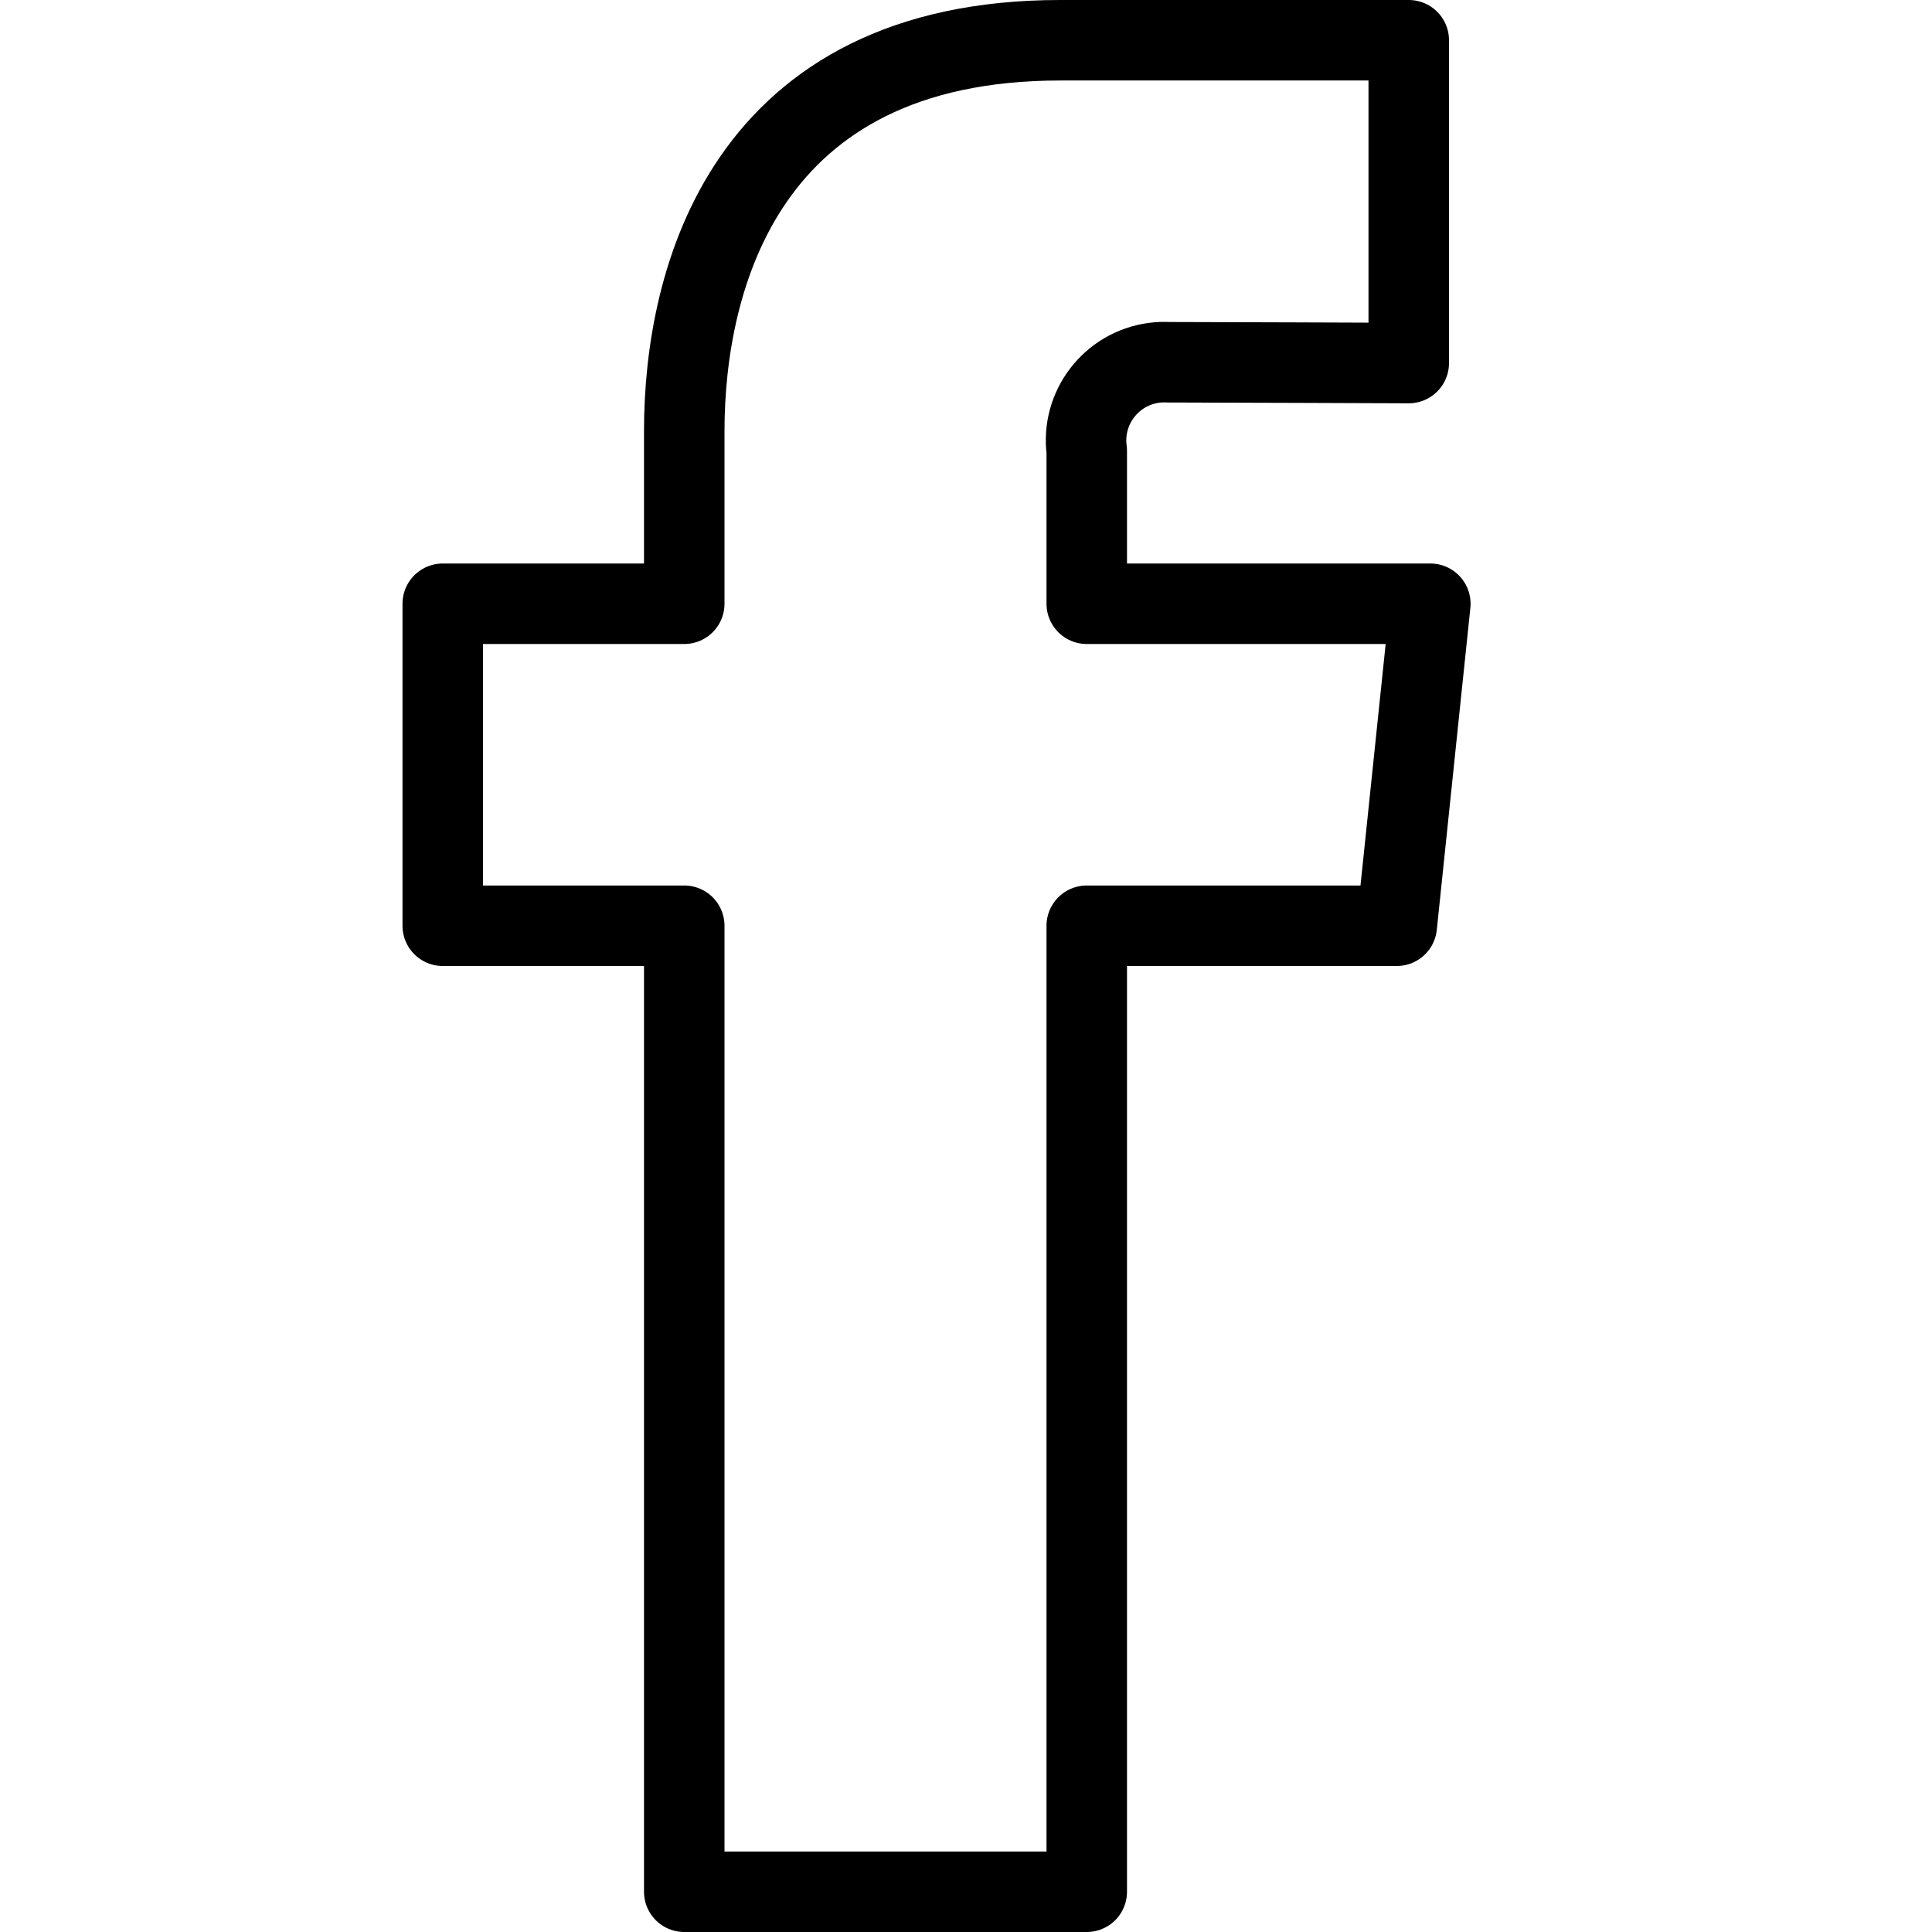
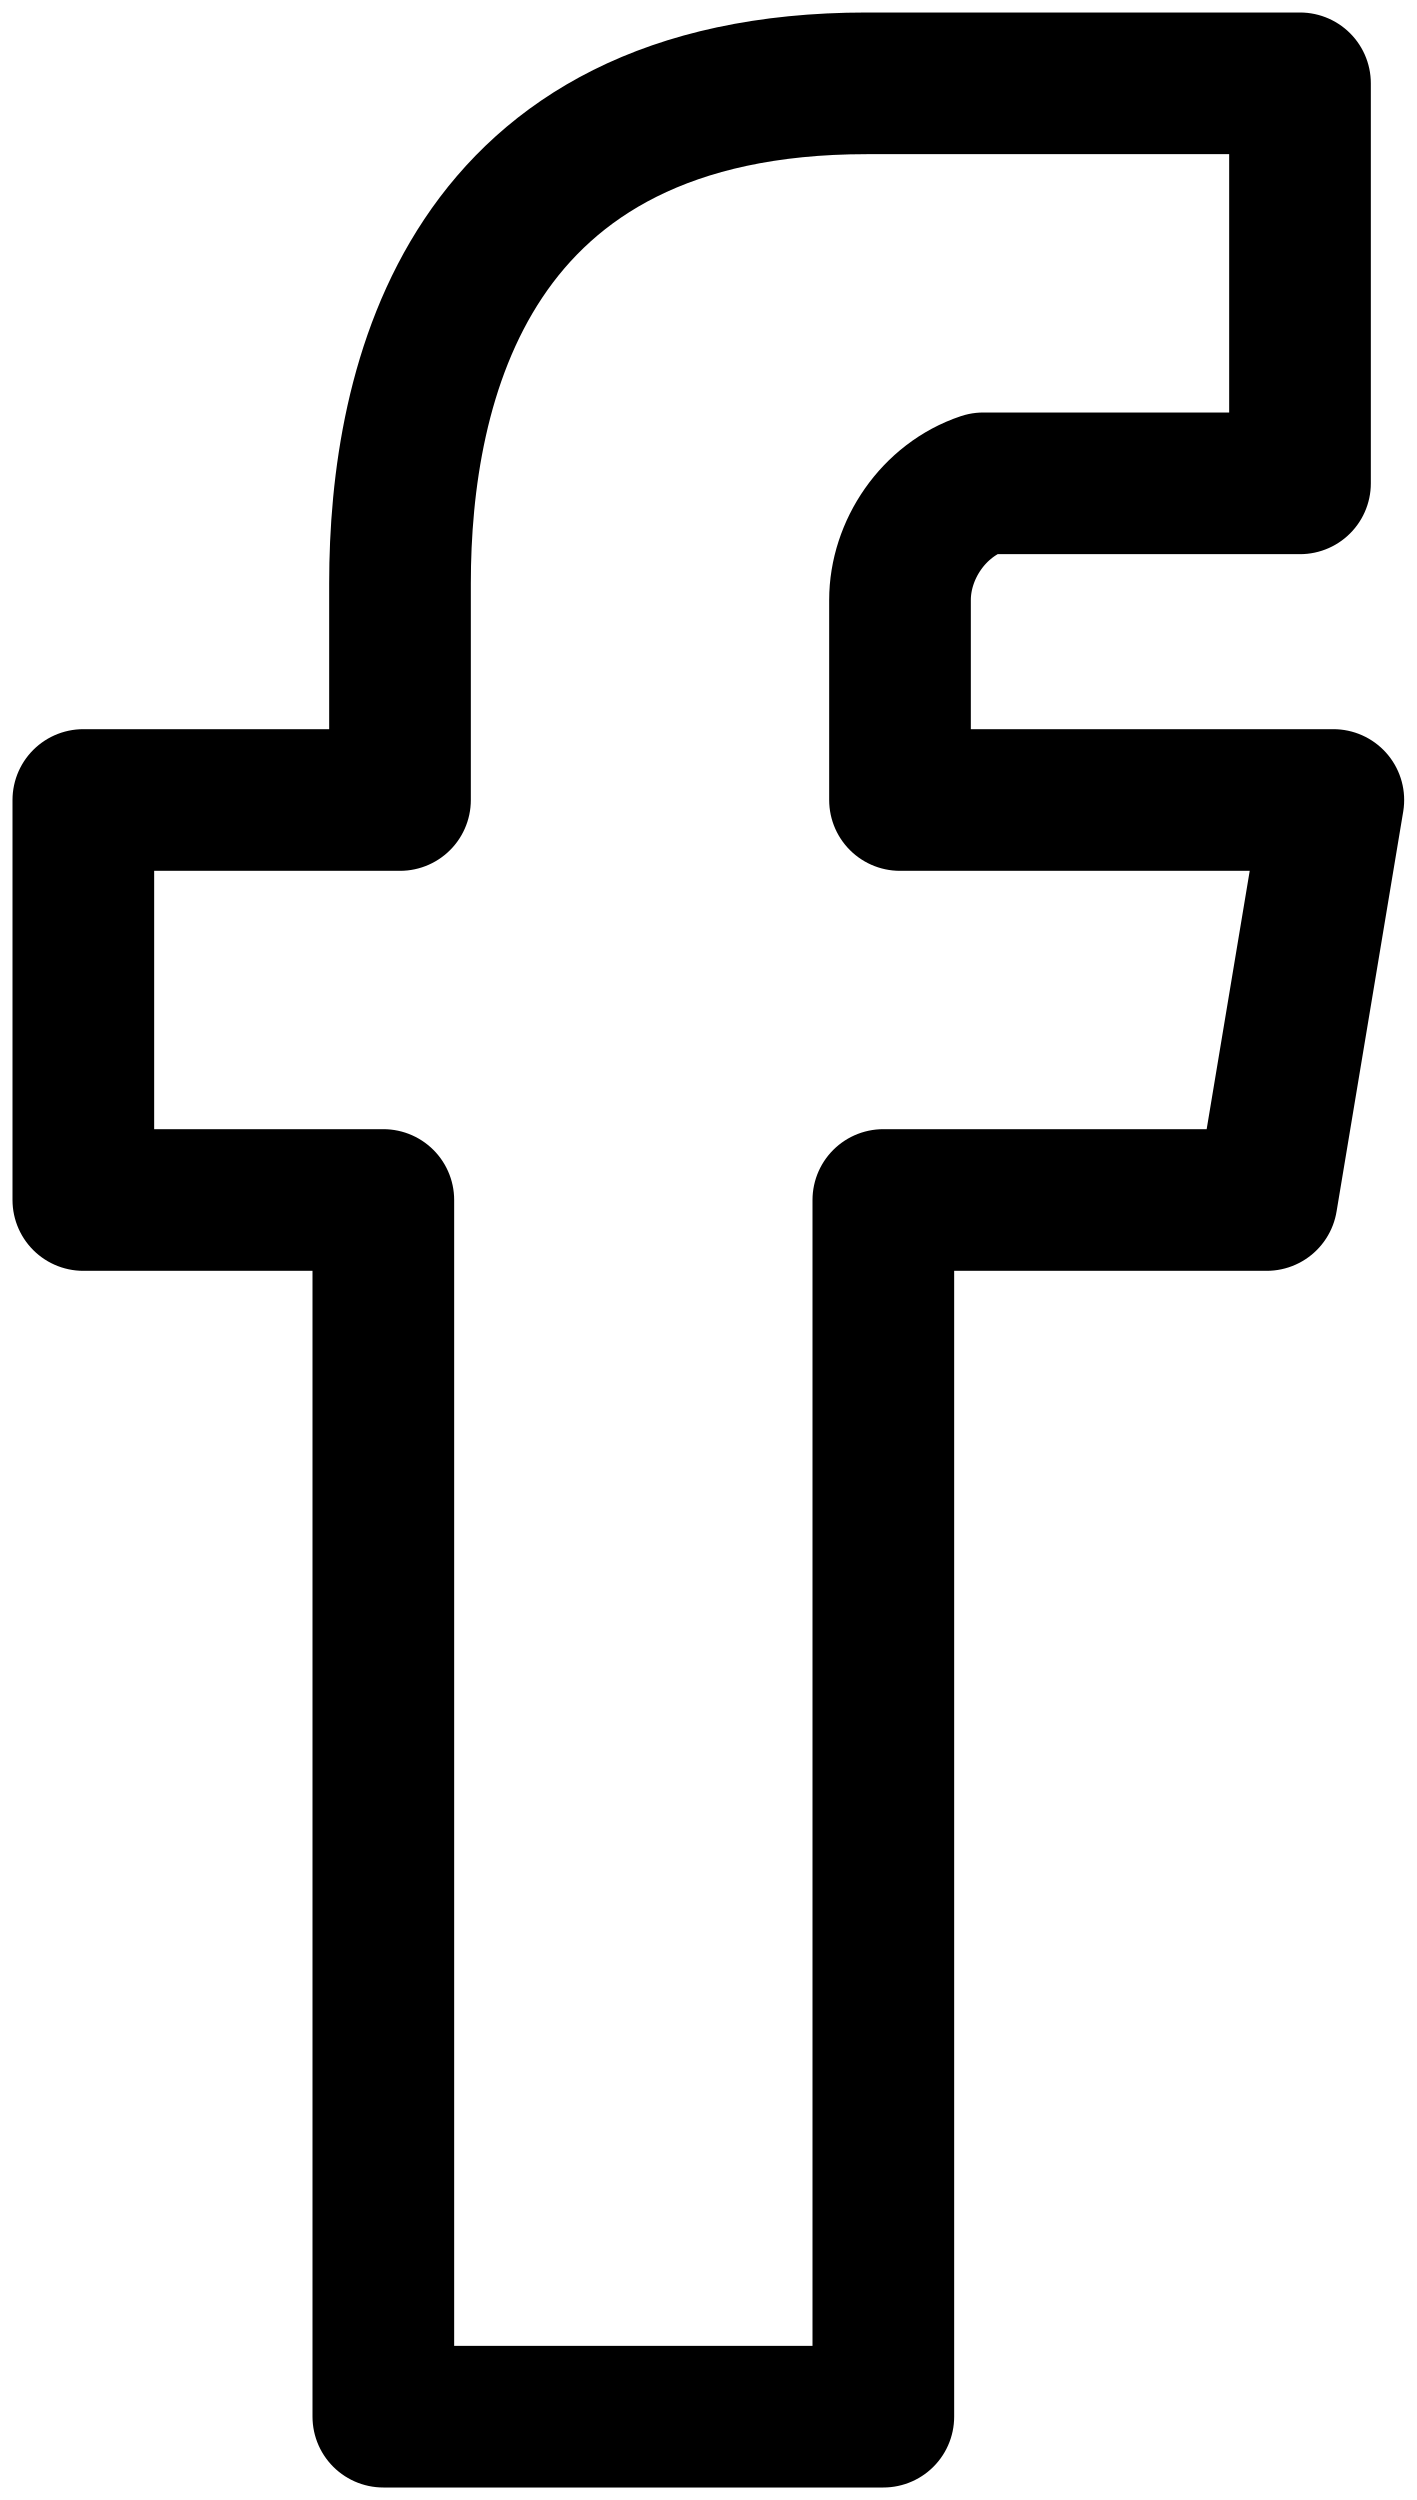
- <svg xmlns="http://www.w3.org/2000/svg" version="1.1" viewBox="0 0 24 24">
-   <path d="M17.768 7.5h-4.268v-1.9l2.07662e-08 1.54821e-07c-.071-.532.302-1.021.834-1.093 .059-.008.118-.01.178-.007 .418 0 2.988.01 2.988.01v-4.01h-4.329c-3.927 0-4.671 2.974-4.671 4.855v2.145h-3v4h3v12h5v-12h3.851Z" stroke-linecap="round" stroke-width="1" stroke="#000" fill="none" stroke-linejoin="round" />
+ <svg xmlns="http://www.w3.org/2000/svg" version="1.1" id="Layer_1" x="0px" y="0px" viewBox="0 0 8.5 15" style="enable-background:new 0 0 8.5 15;" xml:space="preserve">
+   <style type="text/css">
+ 	.st0{fill:none;stroke:#000000;stroke-width:0.85;stroke-linecap:round;stroke-linejoin:round;}
+ </style>
+   <path class="st0" d="M8,4.8H5.4V3.6l0,0c0-0.3,0.2-0.6,0.5-0.7H6c0.3,0,1.8,0,1.8,0V0.5H5.2c-2.4,0-2.8,1.8-2.8,3v1.3H0.5v2.4h1.8  v7.3h3V7.2h2.3L8,4.8z" />
</svg>
